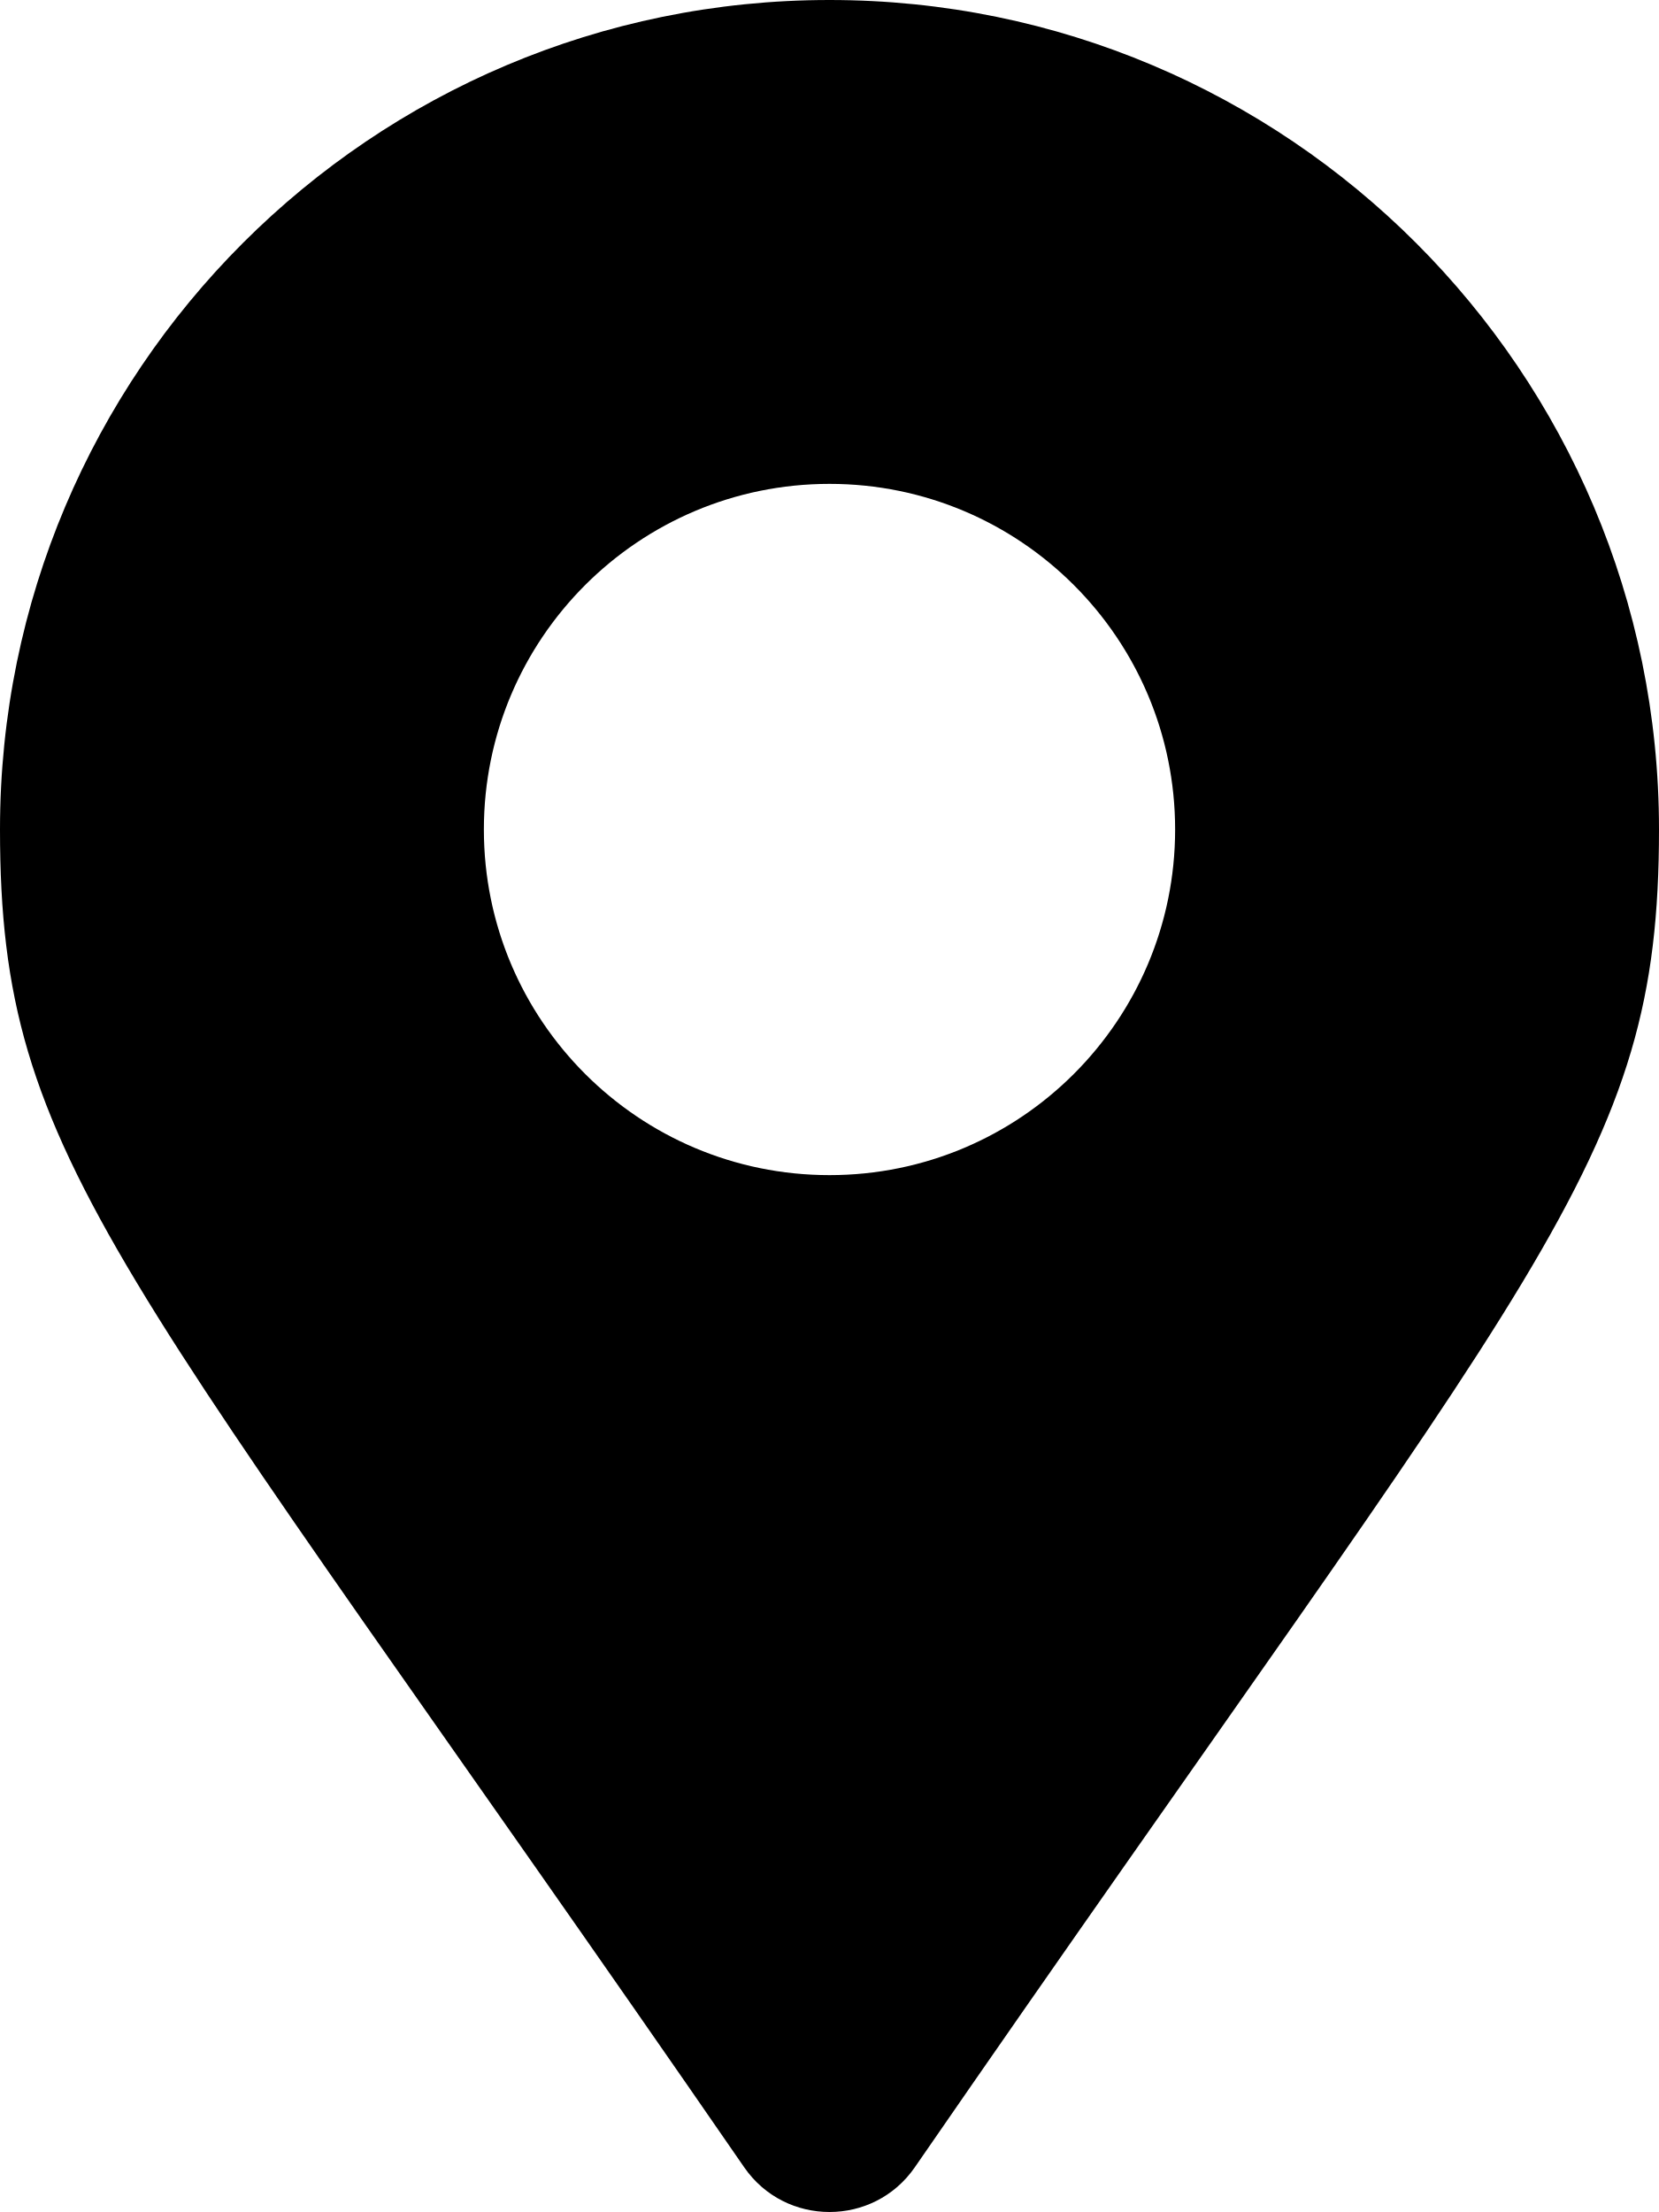
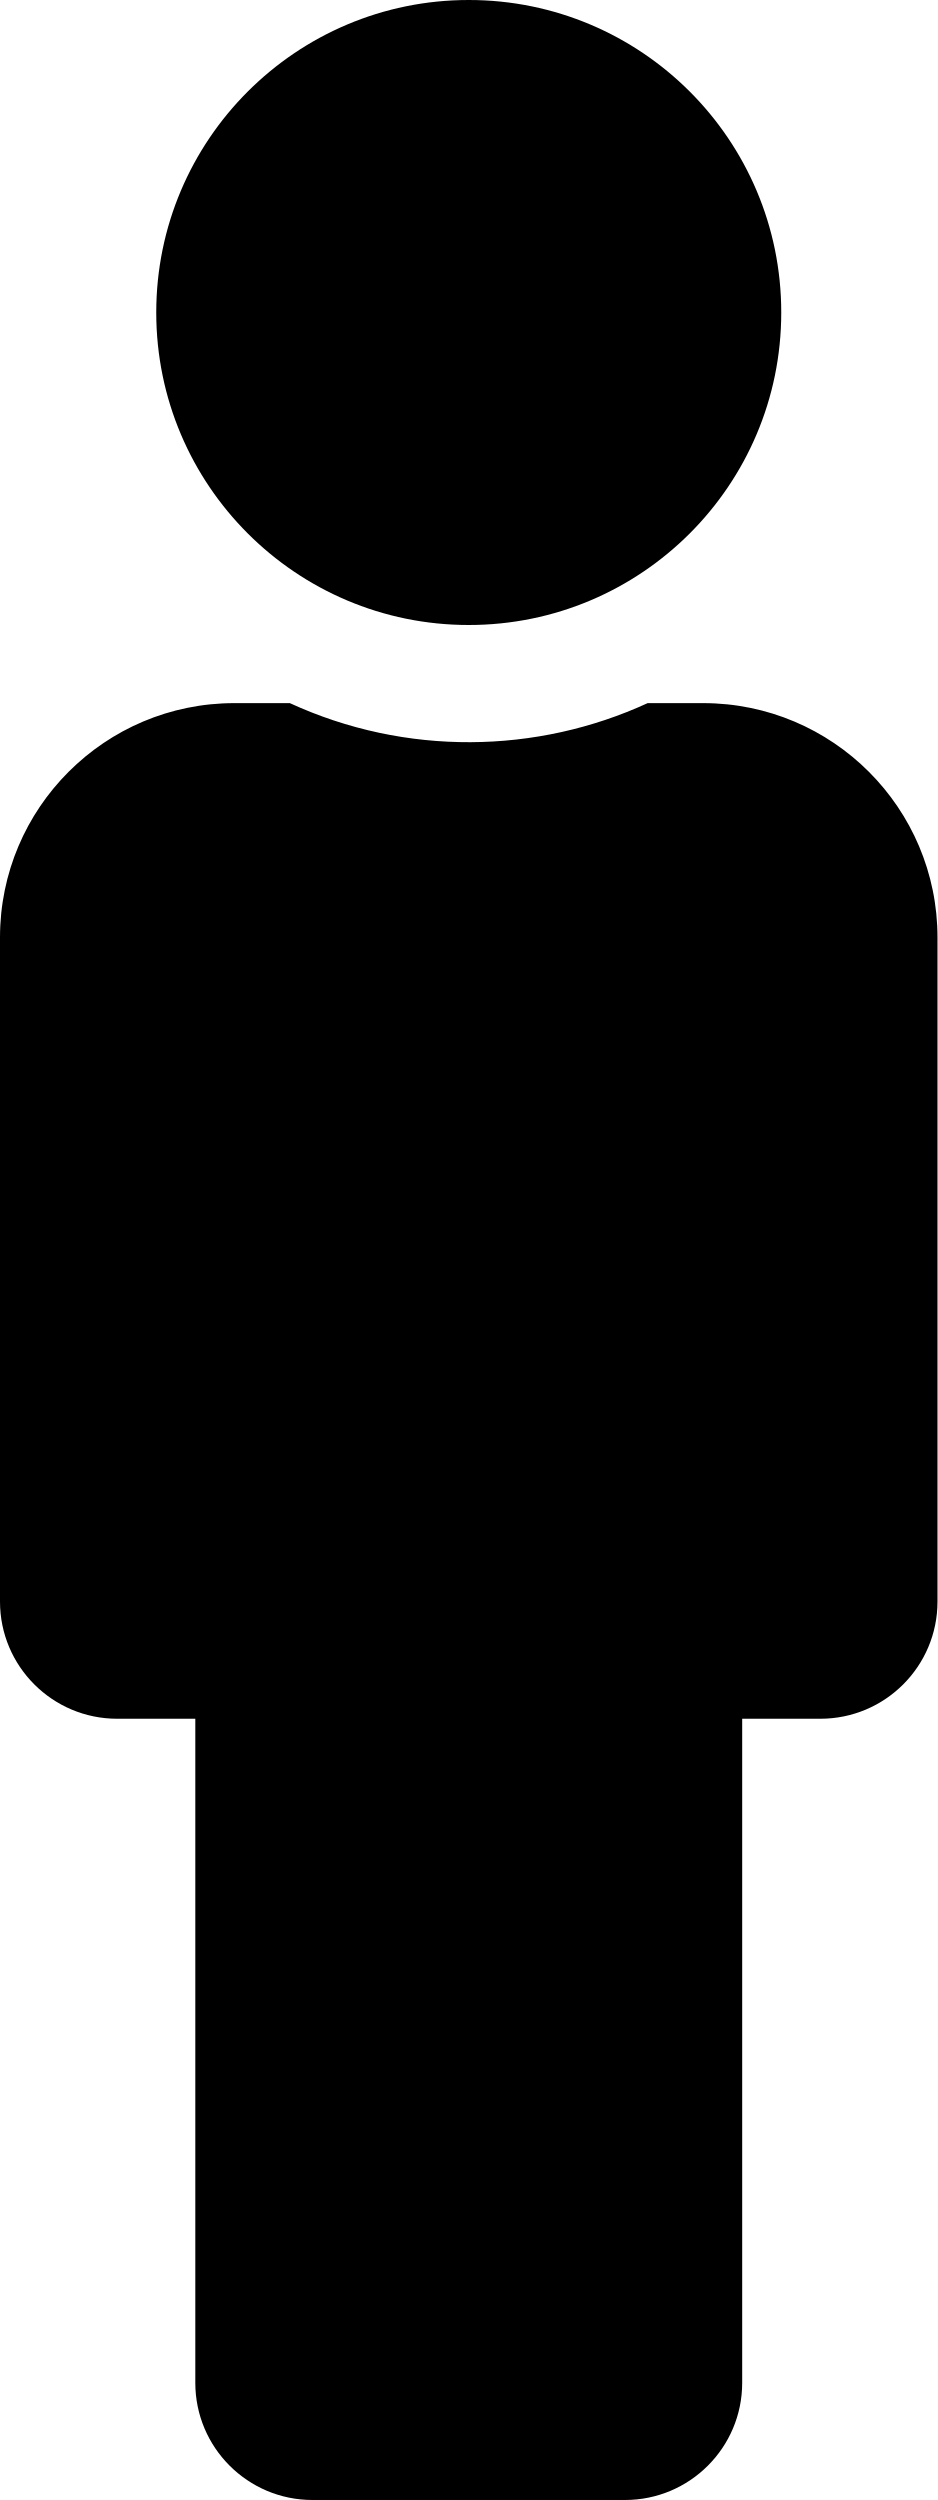
- <svg xmlns="http://www.w3.org/2000/svg" aria-hidden="true" focusable="false" data-prefix="fas" data-icon="map-marker-alt" class="svg-inline--fa fa-map-marker-alt fa-w-12" role="img" viewBox="0 0 384 512">
-   <path fill="currentColor" d="M172.268 501.67C26.97 291.031 0 269.413 0 192 0 85.961 85.961 0 192 0s192 85.961 192 192c0 77.413-26.97 99.031-172.268 309.67-9.535 13.774-29.93 13.773-39.464 0zM192 272c44.183 0 80-35.817 80-80s-35.817-80-80-80-80 35.817-80 80 35.817 80 80 80z" />
+ <svg xmlns="http://www.w3.org/2000/svg" aria-hidden="true" focusable="false" data-prefix="fas" data-icon="male" class="svg-inline--fa fa-male fa-w-6" role="img" viewBox="0 0 192 512">
+   <path fill="currentColor" d="M96 0c35.346 0 64 28.654 64 64s-28.654 64-64 64-64-28.654-64-64S60.654 0 96 0m48 144h-11.36c-22.711 10.443-49.59 10.894-73.28 0H48c-26.51 0-48 21.49-48 48v136c0 13.255 10.745 24 24 24h16v136c0 13.255 10.745 24 24 24h64c13.255 0 24-10.745 24-24V352h16c13.255 0 24-10.745 24-24V192c0-26.51-21.49-48-48-48z" />
</svg>
